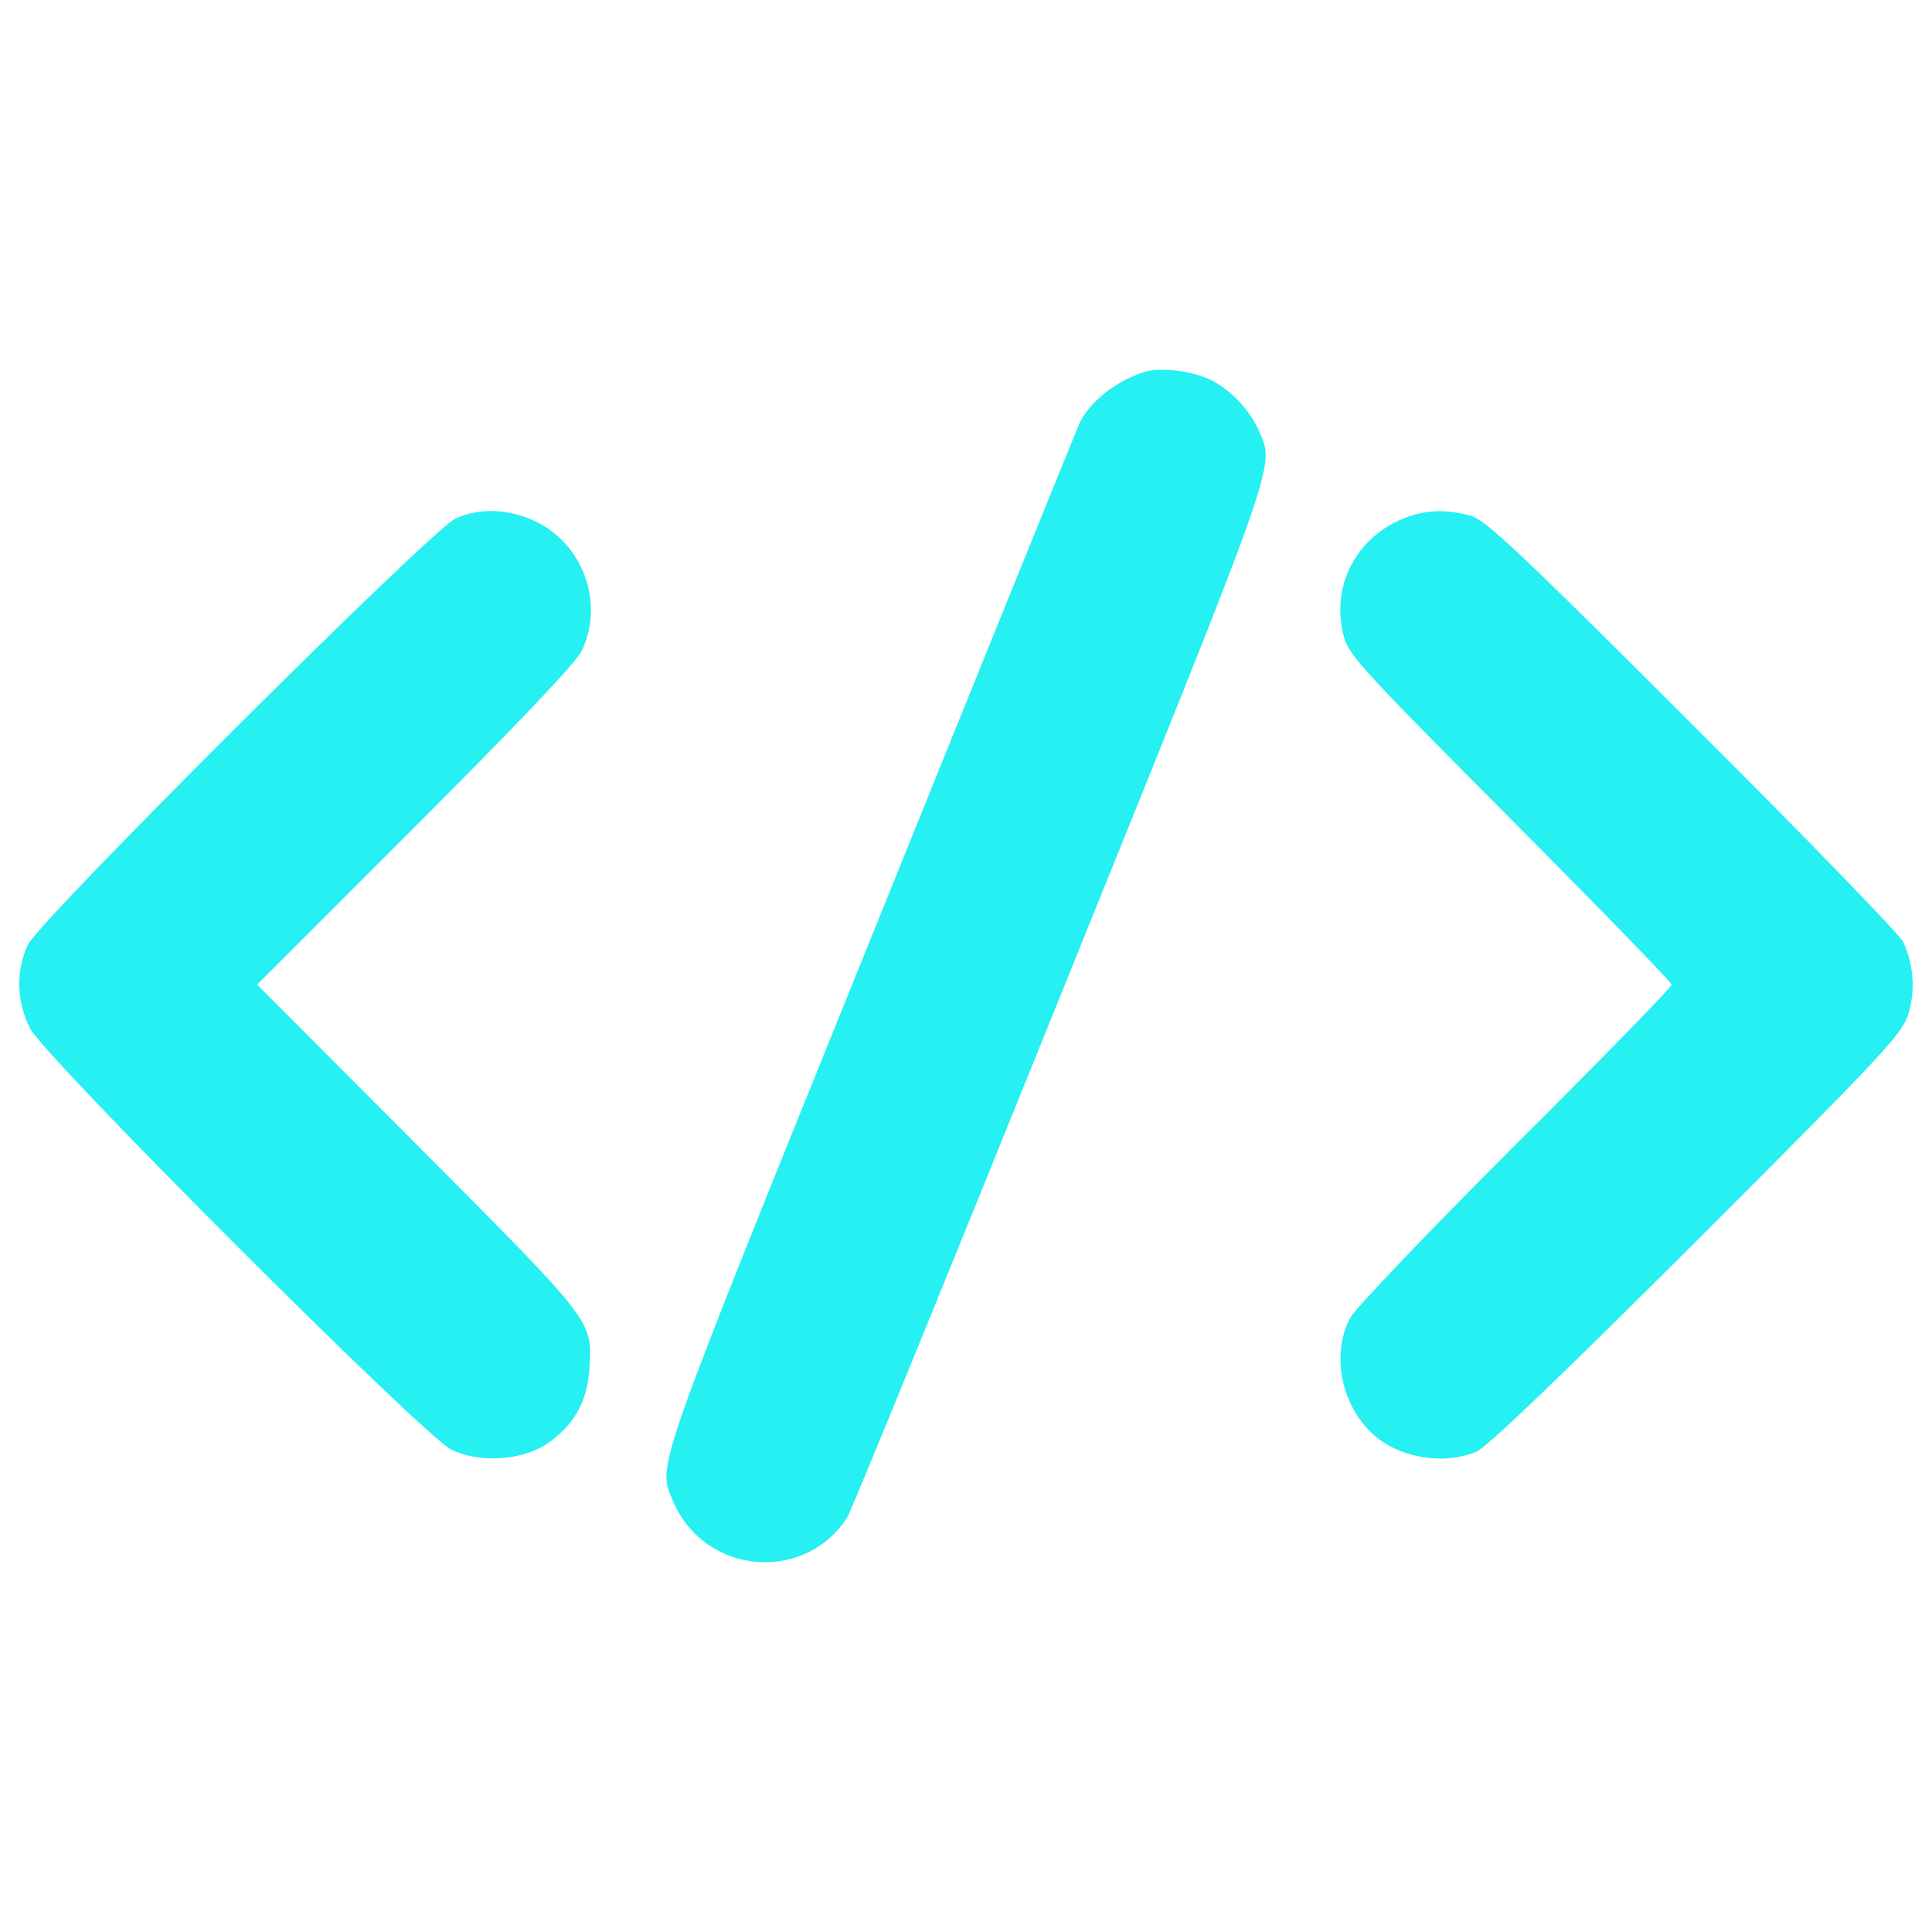
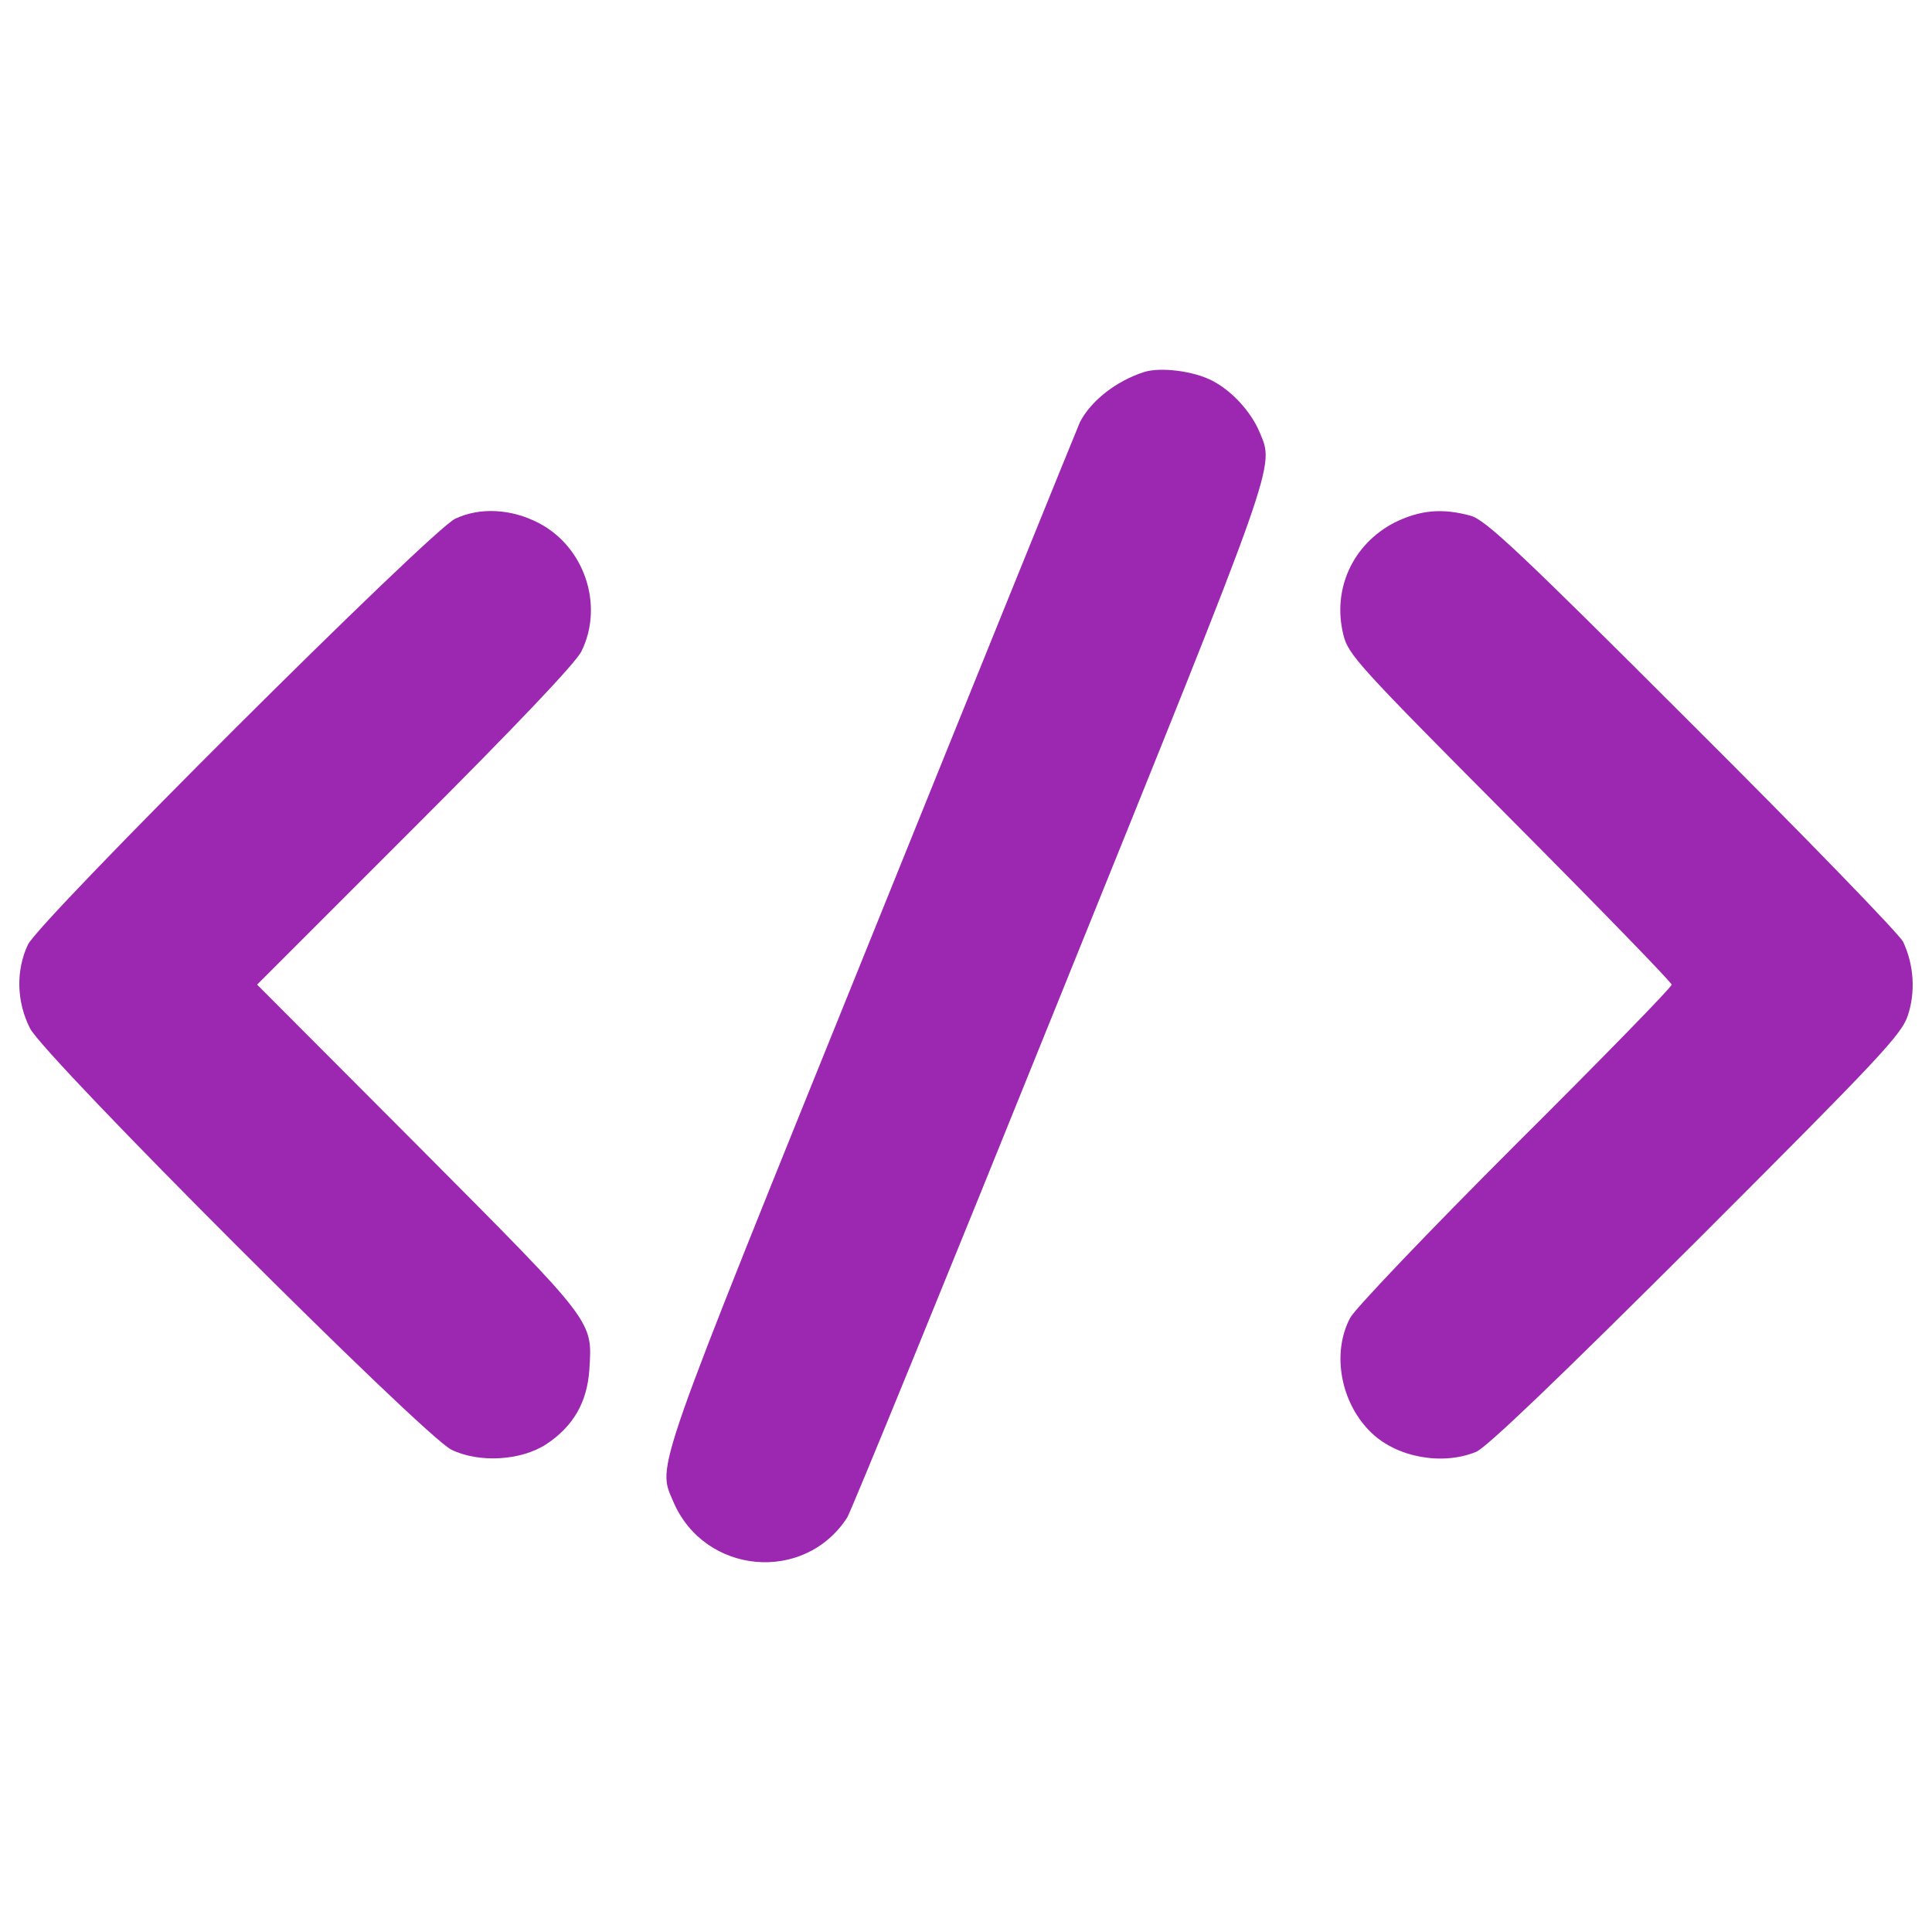
<svg xmlns="http://www.w3.org/2000/svg" version="1.1" x="0px" y="0px" viewBox="0 0 1000 1000" enable-background="new 0 0 1000 1000" xml:space="preserve">
  <g>
    <g transform="translate(0,511) scale(0.1,-0.1)">
-       <path fill="#26F0F1" d="M5920.9,3184.1c-145.5-47-275.4-150-331.4-259.7c-11.2-24.6-497.1-1222.5-1079.2-2664.5c-1139.7-2819-1108.3-2727.2-1025.5-2922c161.2-378.4,678.4-425.4,900.1-82.9c17.9,26.9,512.7,1236,1097.1,2684.6C6624,2765.4,6597.1,2687.1,6518.7,2875.2c-44.8,105.2-143.3,212.7-244.1,264.2C6176.2,3190.9,6003.8,3211,5920.9,3184.1z" />
-       <path fill="#26F0F1" d="M2356.3,2425.1C2230.9,2366.9,197.9,340.5,144.1,219.6C81.4,85.3,85.9-75.9,155.3-212.5c73.9-147.8,2033.1-2107,2180.9-2180.9c141.1-69.4,360.5-58.2,492.6,29.1c138.8,91.8,210.5,217.2,221.7,385.1c15.7,255.3,33.6,232.9-882.2,1153.1L1330.8,13.6l817.3,817.3c526.2,526.2,835.2,850.8,862,909.1c116.4,237.3,15.7,539.6-221.7,662.8C2647.4,2476.6,2483.9,2485.6,2356.3,2425.1z" />
-       <path fill="#26F0F1" d="M7217.3,2404.9c-215-112-322.4-342.6-264.2-579.9c24.6-103,76.1-159,862-949.4c461.3-463.5,837.4-850.8,837.4-862.1c0-13.4-362.7-385.1-808.3-828.5c-450.1-450-828.4-846.4-855.3-895.6c-98.5-183.6-49.3-445.6,112-597.8c132.1-125.4,365-167.9,539.6-96.3c56,24.6,412,365,1141.9,1092.7c947.1,947.1,1061.3,1068,1092.7,1166.6c40.3,120.9,31.4,262-24.6,380.6c-17.9,38.1-510.5,546.3-1092.7,1126.3c-897.9,897.9-1070.3,1059.1-1146.4,1079.2C7463.6,2481.1,7349.4,2469.9,7217.3,2404.9z" />
+       <path fill="#9c27b0" d="M5920.9,3184.1c-145.5-47-275.4-150-331.4-259.7c-11.2-24.6-497.1-1222.5-1079.2-2664.5c-1139.7-2819-1108.3-2727.2-1025.5-2922c161.2-378.4,678.4-425.4,900.1-82.9c17.9,26.9,512.7,1236,1097.1,2684.6C6624,2765.4,6597.1,2687.1,6518.7,2875.2c-44.8,105.2-143.3,212.7-244.1,264.2C6176.2,3190.9,6003.8,3211,5920.9,3184.1z" />
+       <path fill="#9c27b0" d="M2356.3,2425.1C2230.9,2366.9,197.9,340.5,144.1,219.6C81.4,85.3,85.9-75.9,155.3-212.5c73.9-147.8,2033.1-2107,2180.9-2180.9c141.1-69.4,360.5-58.2,492.6,29.1c138.8,91.8,210.5,217.2,221.7,385.1c15.7,255.3,33.6,232.9-882.2,1153.1L1330.8,13.6l817.3,817.3c526.2,526.2,835.2,850.8,862,909.1c116.4,237.3,15.7,539.6-221.7,662.8C2647.4,2476.6,2483.9,2485.6,2356.3,2425.1z" />
+       <path fill="#9c27b0" d="M7217.3,2404.9c-215-112-322.4-342.6-264.2-579.9c24.6-103,76.1-159,862-949.4c461.3-463.5,837.4-850.8,837.4-862.1c0-13.4-362.7-385.1-808.3-828.5c-450.1-450-828.4-846.4-855.3-895.6c-98.5-183.6-49.3-445.6,112-597.8c132.1-125.4,365-167.9,539.6-96.3c56,24.6,412,365,1141.9,1092.7c947.1,947.1,1061.3,1068,1092.7,1166.6c40.3,120.9,31.4,262-24.6,380.6c-17.9,38.1-510.5,546.3-1092.7,1126.3c-897.9,897.9-1070.3,1059.1-1146.4,1079.2C7463.6,2481.1,7349.4,2469.9,7217.3,2404.9z" />
    </g>
  </g>
</svg>
